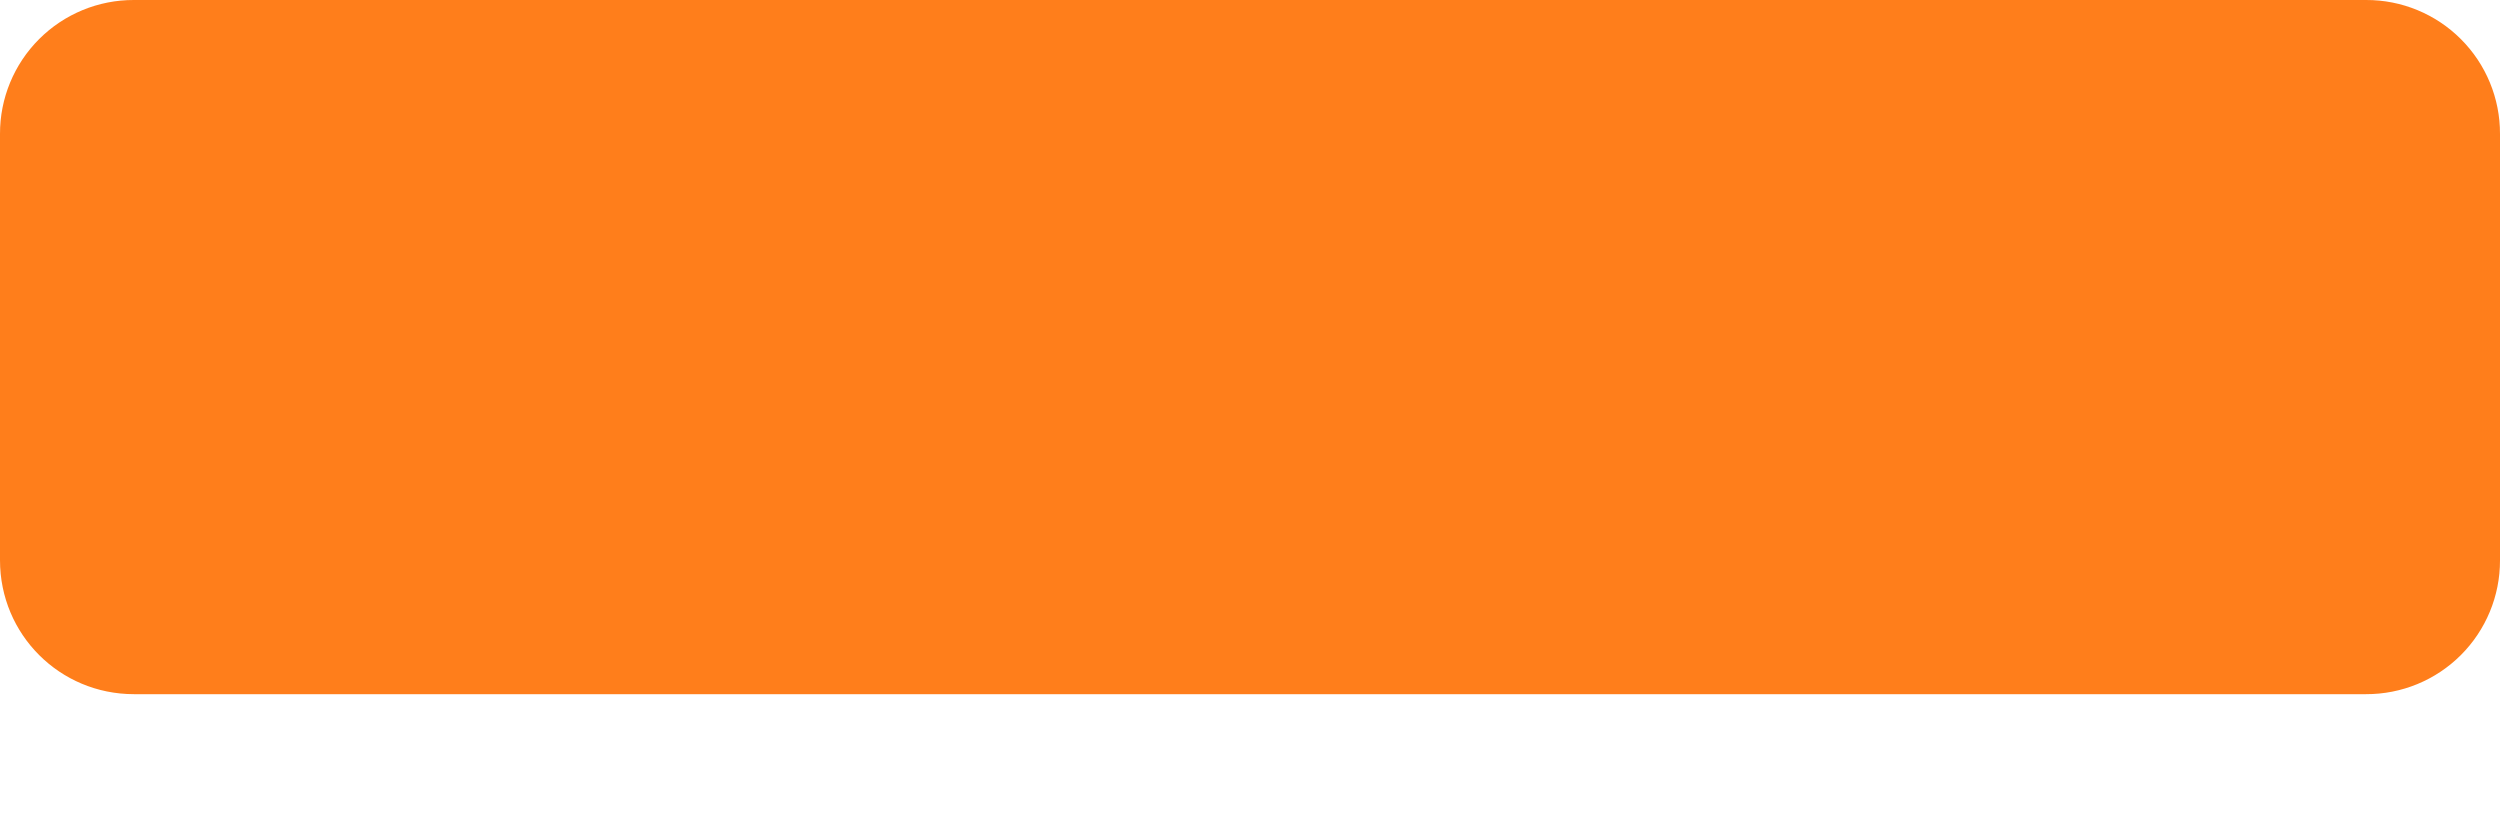
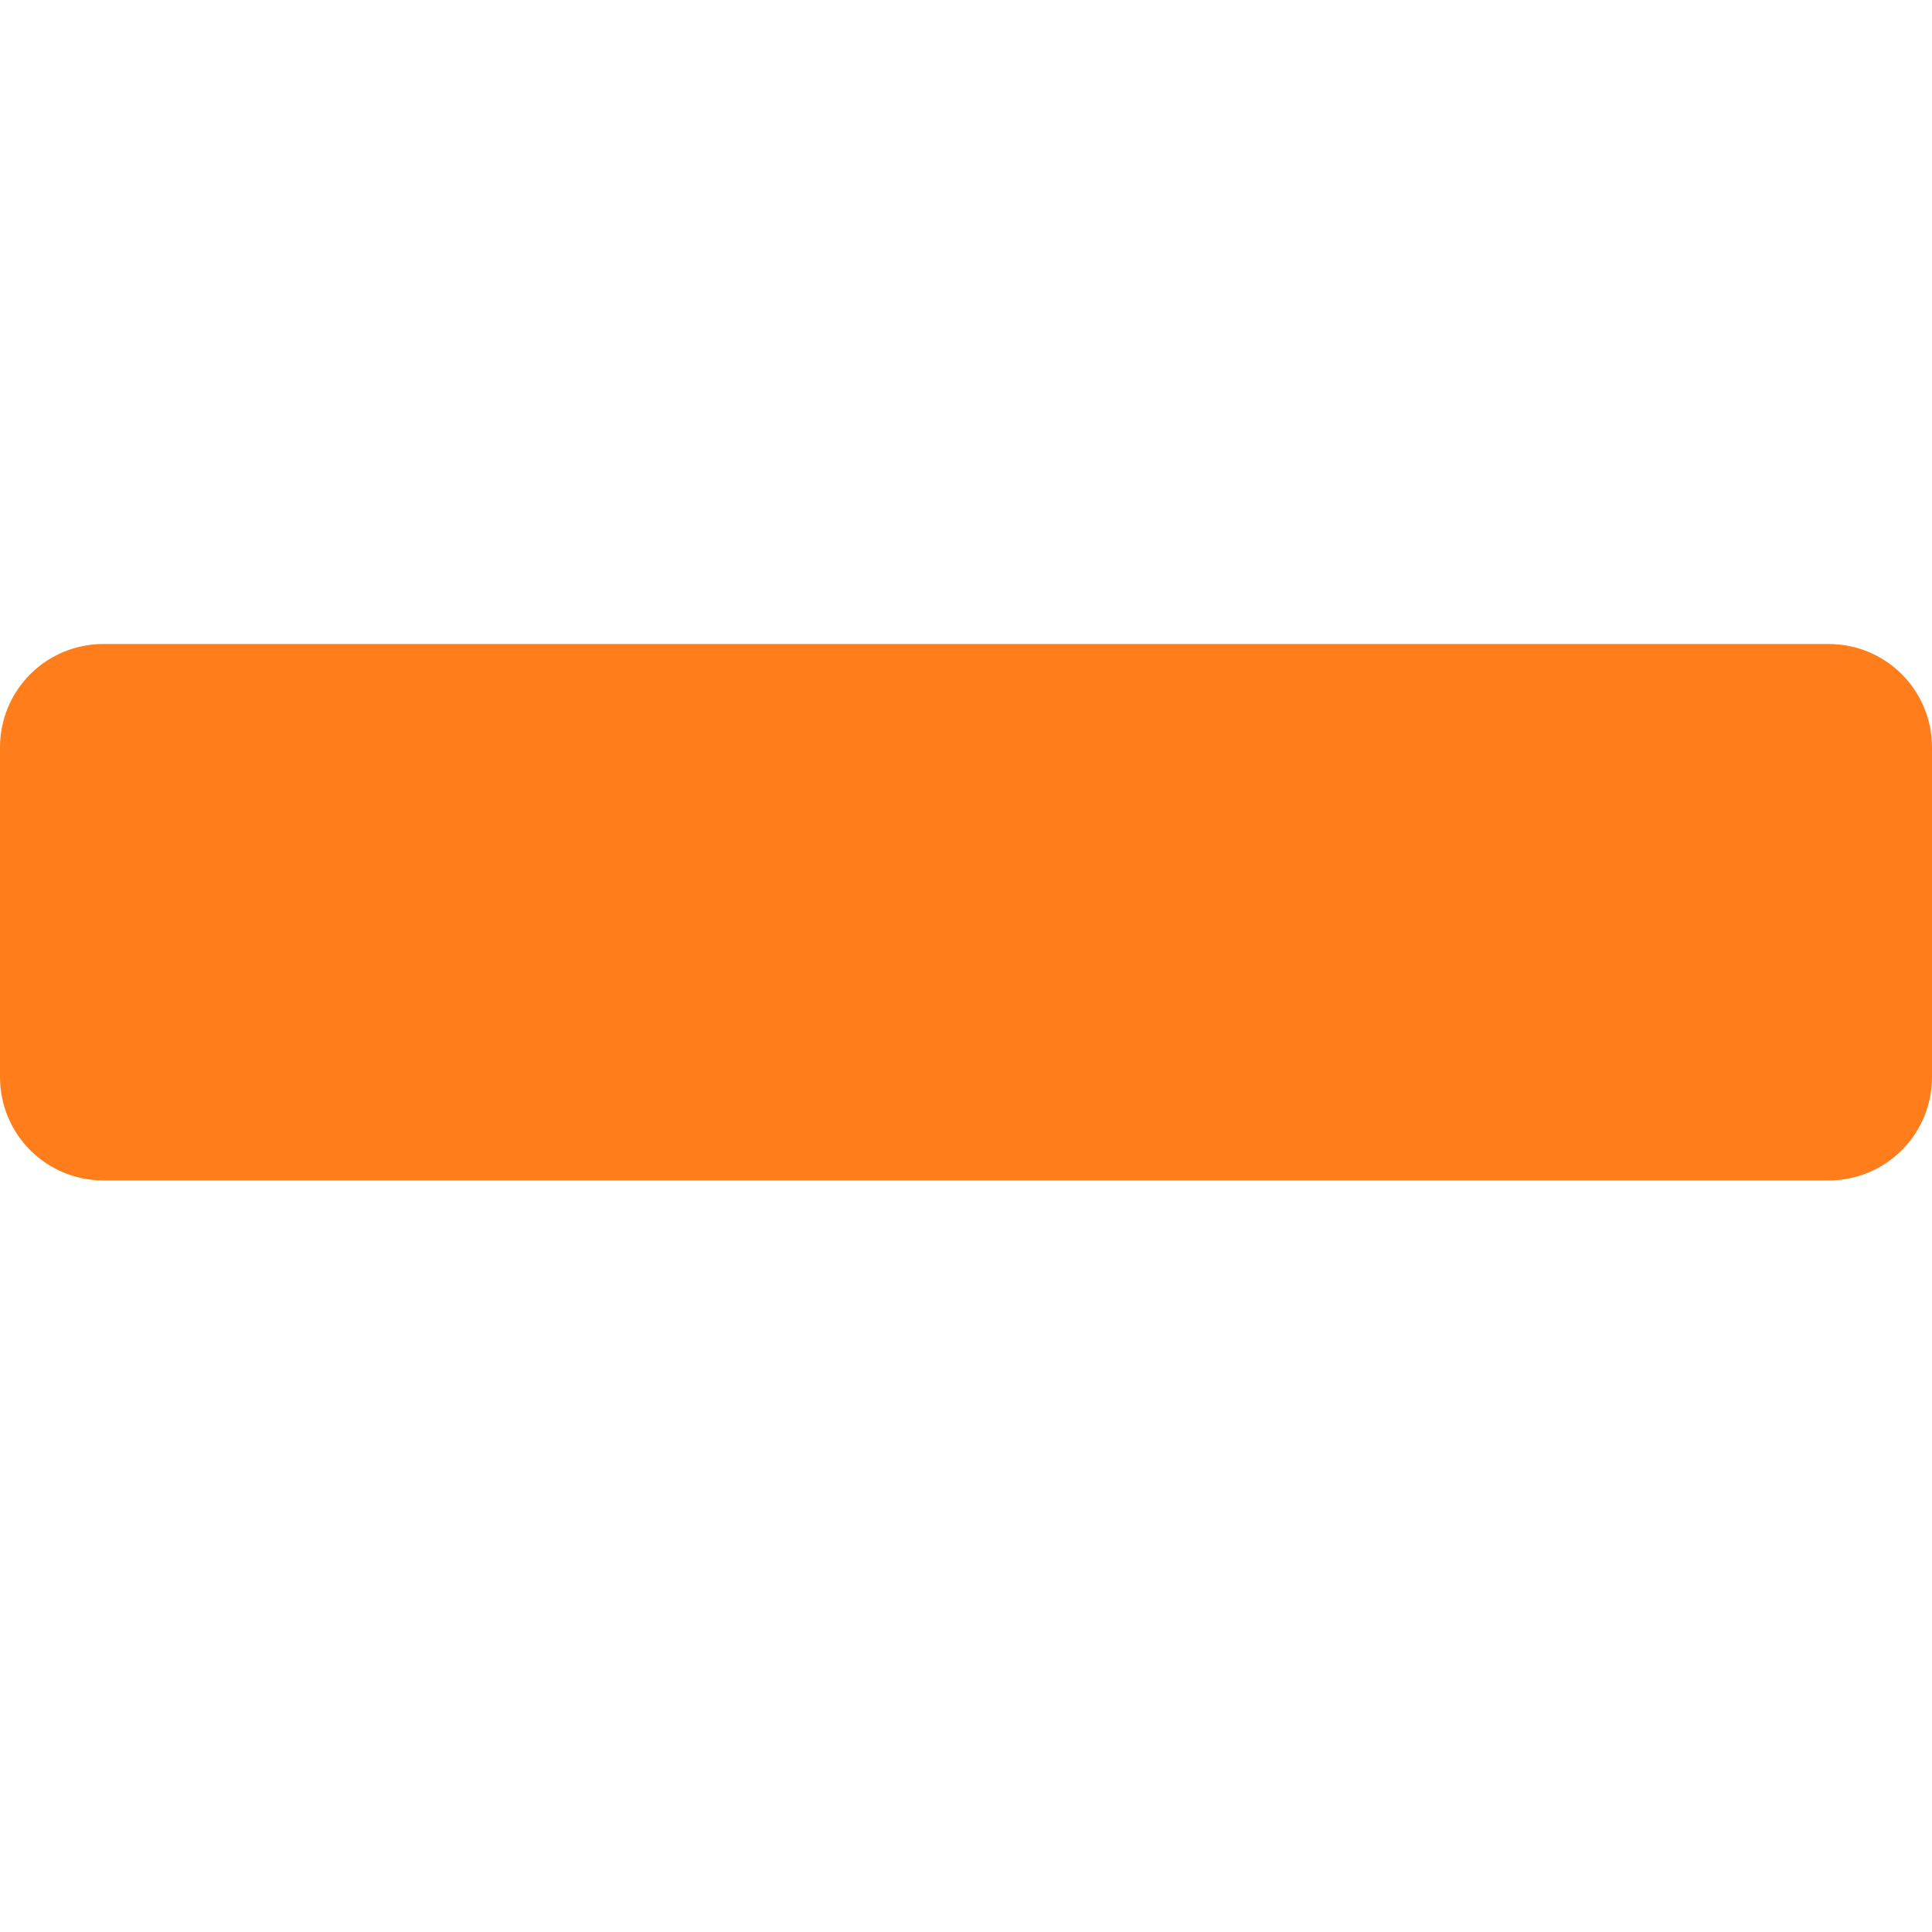
- <svg xmlns="http://www.w3.org/2000/svg" xmlns:xlink="http://www.w3.org/1999/xlink" width="12" height="4">
+ <svg xmlns="http://www.w3.org/2000/svg" xmlns:xlink="http://www.w3.org/1999/xlink" width="12" height="12" viewBox="0 0 12 4">
  <defs>
    <path d="M11.357 3.332A.641.641 0 0 0 12 2.69V.643A.641.641 0 0 0 11.357 0H.643A.641.641 0 0 0 0 .643v2.046c0 .357.287.643.643.643h10.714Z" id="a" />
  </defs>
  <use fill="#FF7E1B" fill-rule="nonzero" xlink:href="#a" />
</svg>
